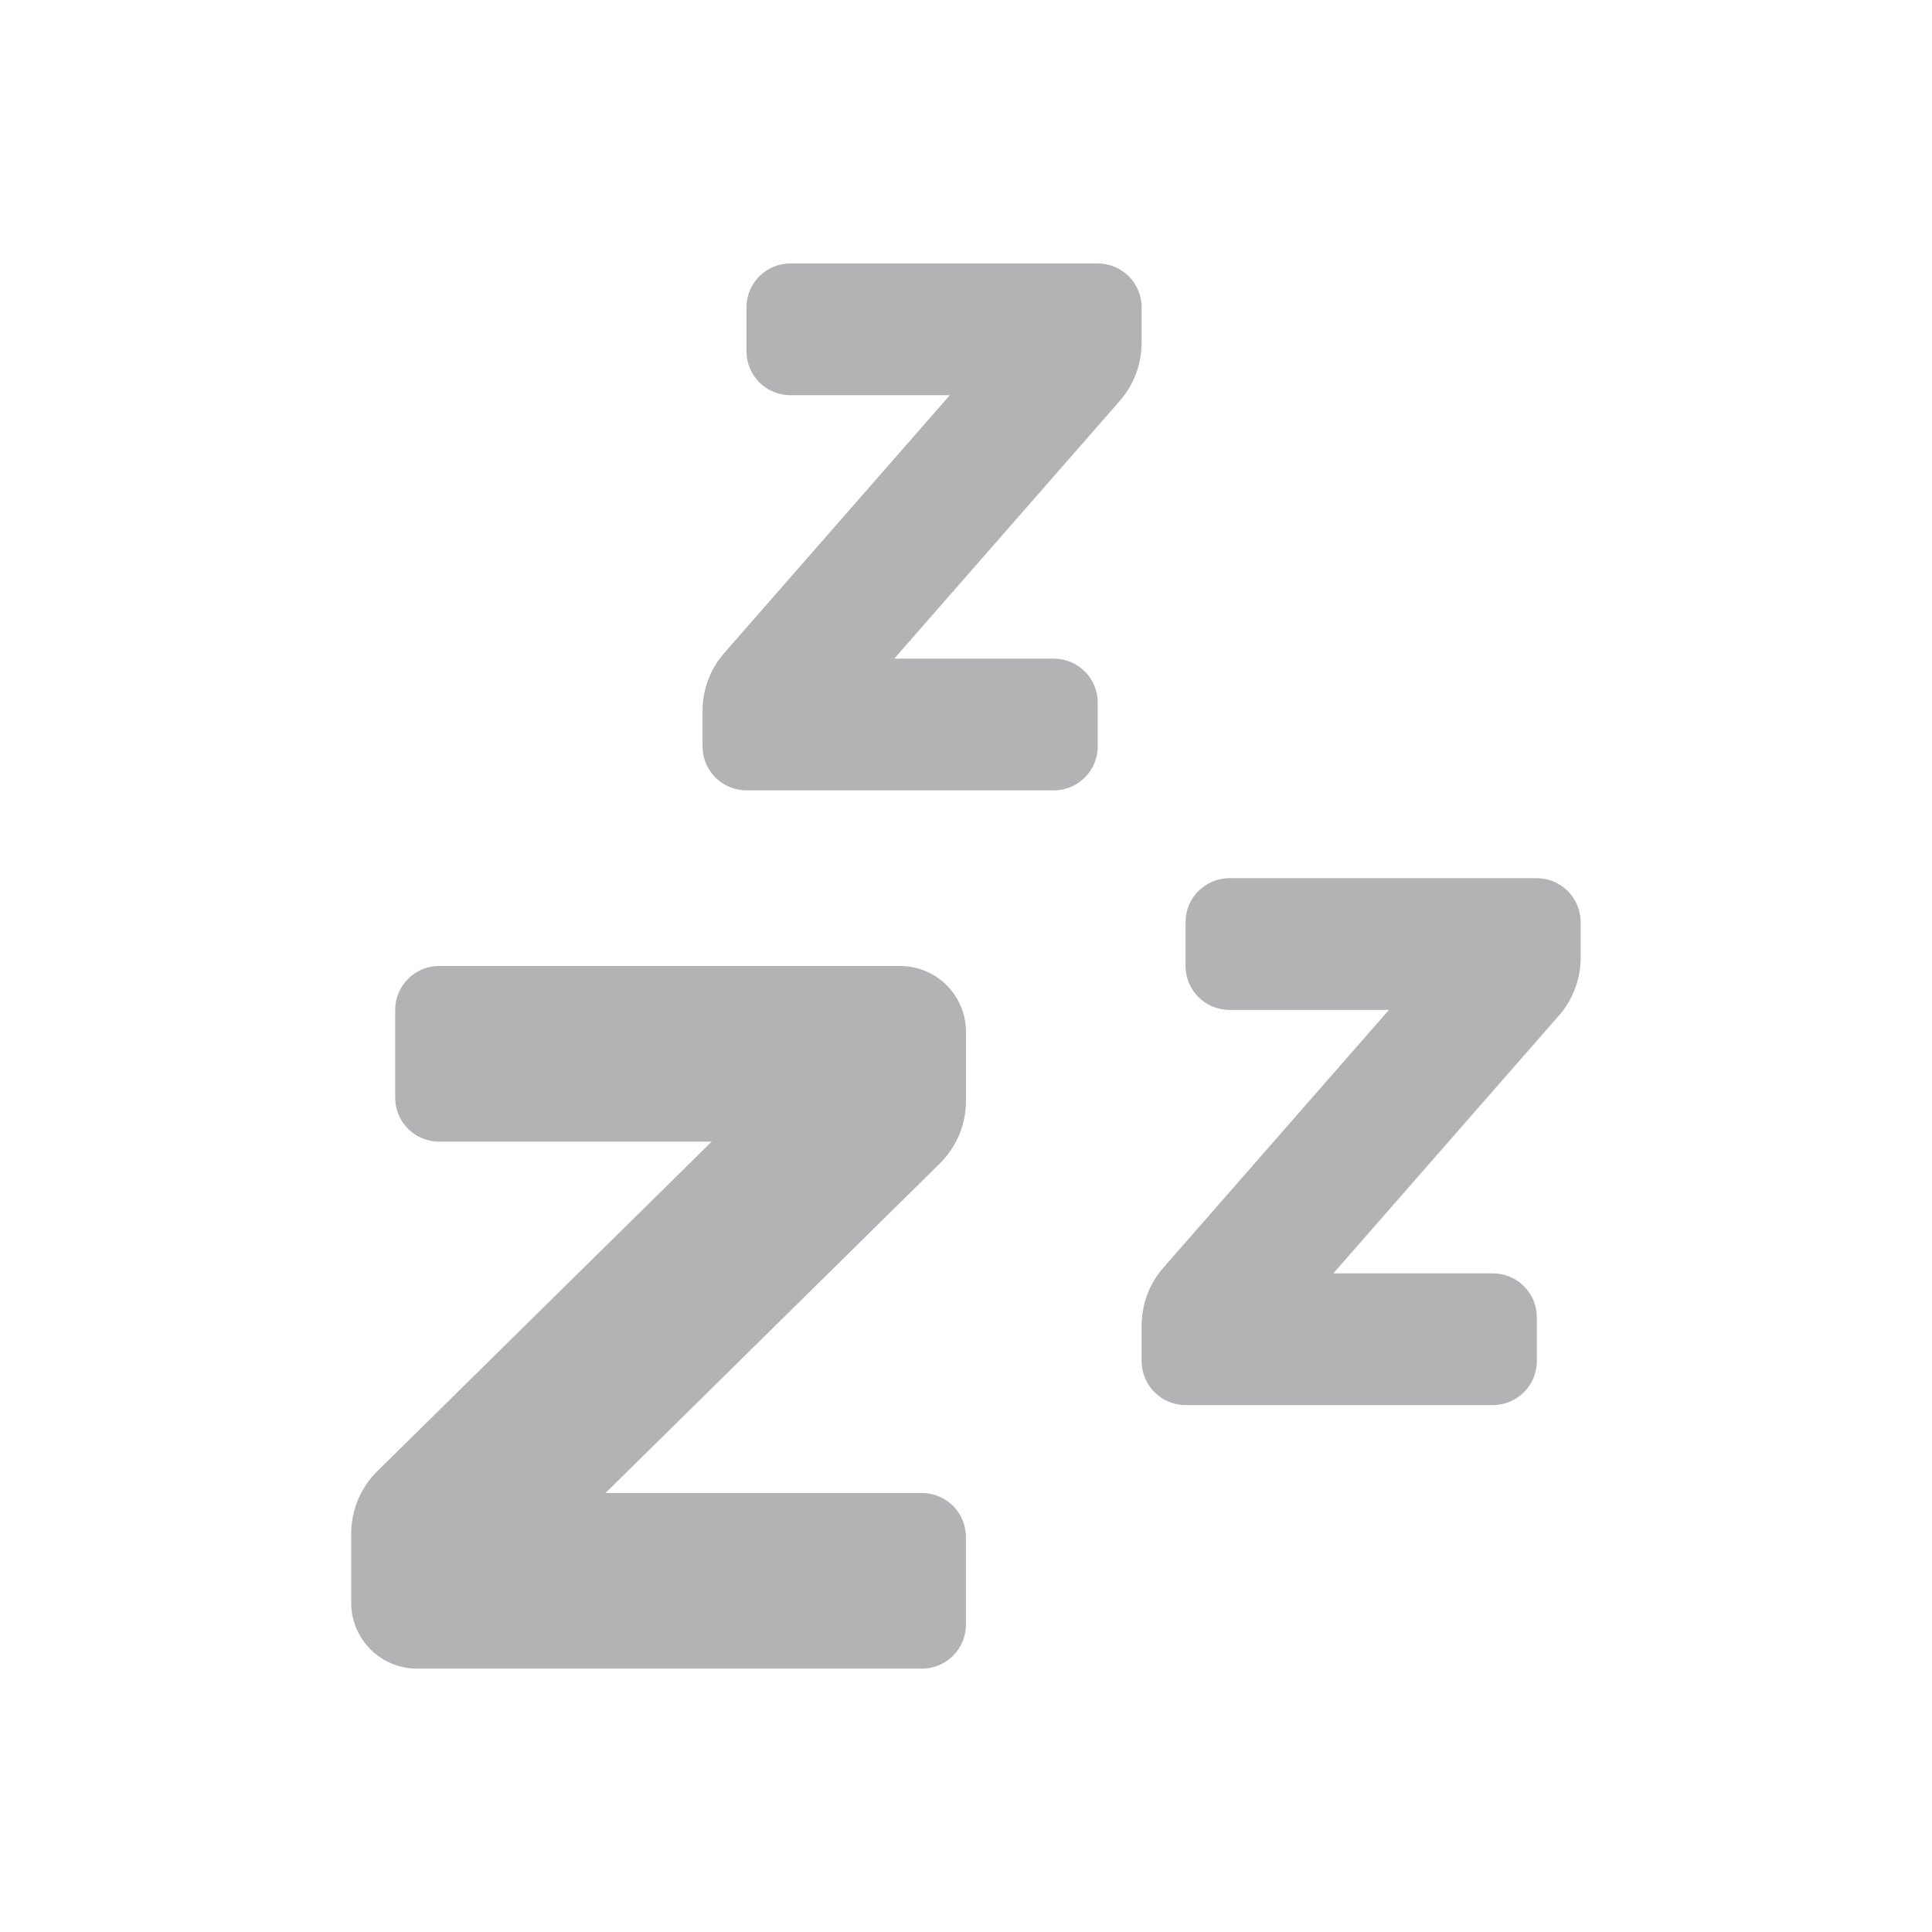
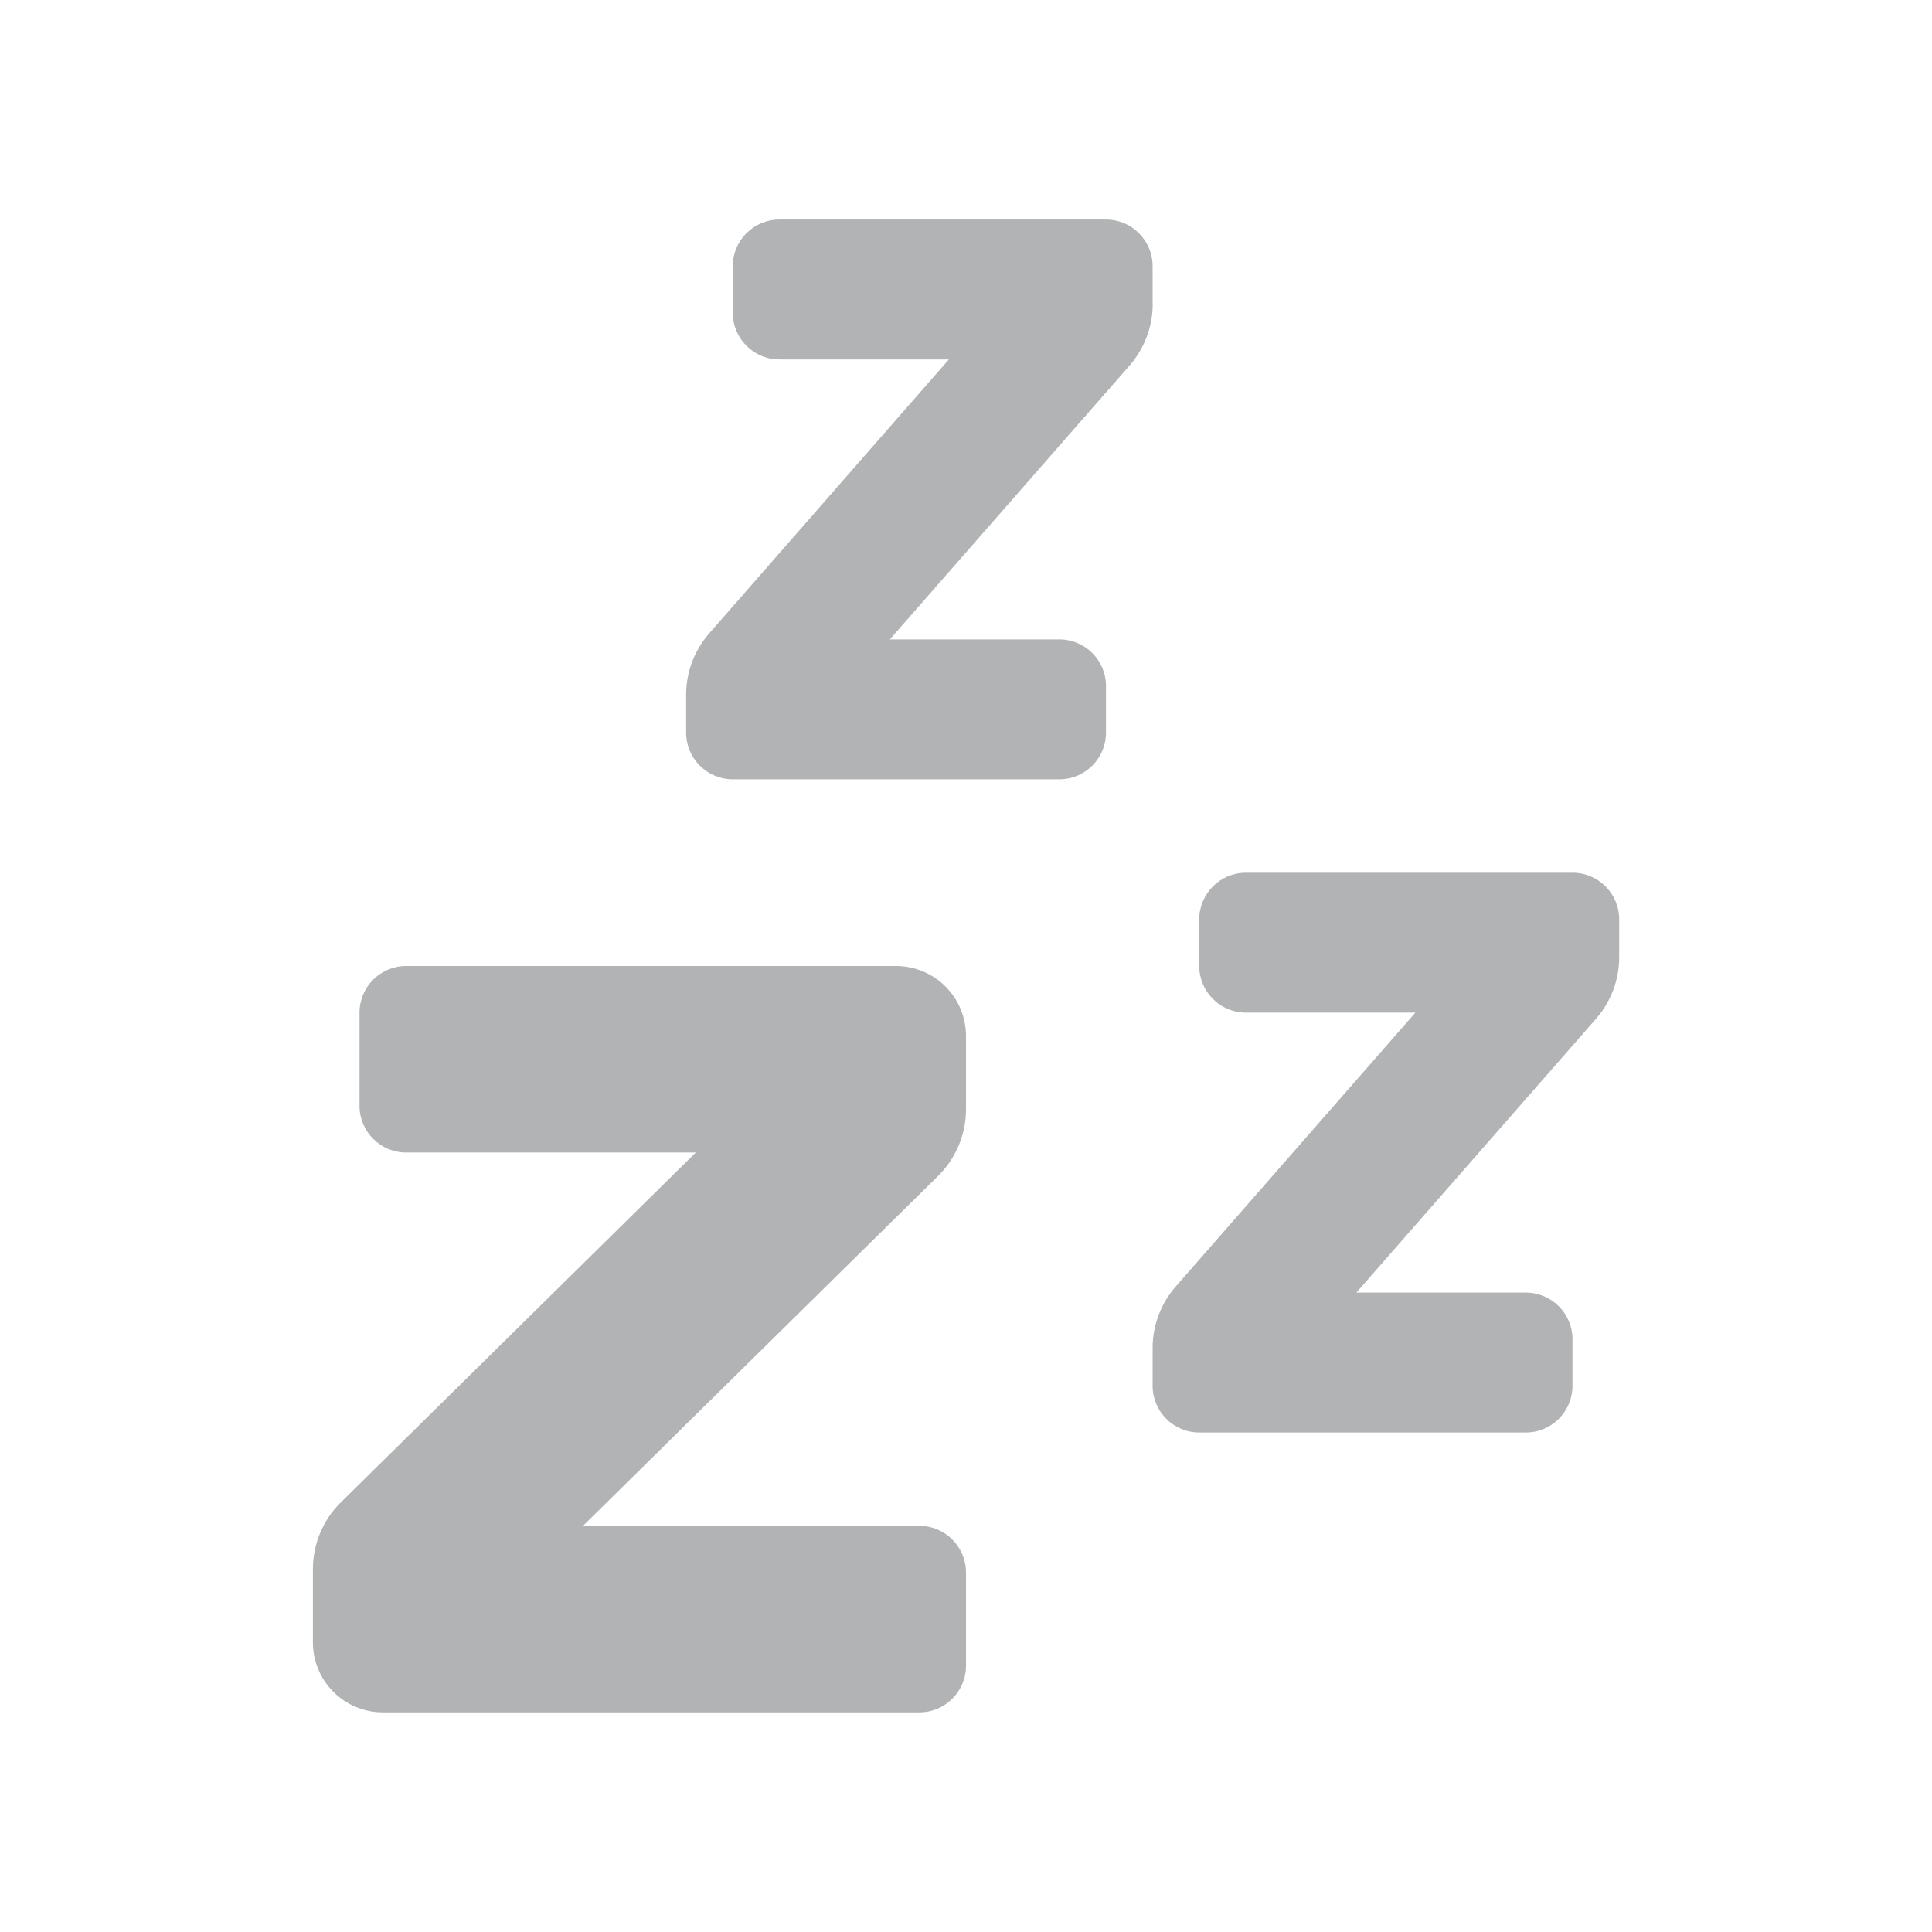
<svg xmlns="http://www.w3.org/2000/svg" width="22" height="22" style="isolation:isolate" version="1.1" viewBox="0 0 22 22">
  <defs>
-     <style id="current-color-scheme" type="text/css">
-       .ColorScheme-Text {
+     <style id="current-color-scheme" type="text/css">.ColorScheme-Text {
        color: #232629;
-       }
-     </style>
+       }</style>
  </defs>
-   <path class="ColorScheme-Text" d="m13 3.906v-0.406c0-0.276-0.224-0.5-0.5-0.5h-3.5c-0.276 0-0.5 0.224-0.5 0.5v0.5c0 0.276 0.224 0.5 0.5 0.5h1.816l-2.569 2.936c-0.16 0.182-0.247 0.416-0.247 0.658v0.406c0 0.276 0.224 0.5 0.5 0.5h3.5c0.276 0 0.5-0.224 0.5-0.5v-0.5c0-0.276-0.224-0.5-0.5-0.5h-1.817l2.569-2.936c0.16-0.182 0.247-0.416 0.247-0.658zm-2.75 7.094h-5.25c-0.276 0-0.5 0.224-0.5 0.5v1c0 0.276 0.224 0.5 0.5 0.5h3.104l-3.807 3.752c-0.191 0.188-0.298 0.445-0.298 0.713v0.786c0 0.414 0.336 0.75 0.75 0.75h5.75c0.276 0 0.5-0.224 0.5-0.5v-1c0-0.276-0.224-0.5-0.5-0.5h-3.604l3.807-3.752c0.19-0.188 0.298-0.445 0.298-0.713v-0.786c0-0.414-0.336-0.75-0.75-0.75zm7.25-1h-3.5c-0.276 0-0.5 0.224-0.5 0.5v0.5c0 0.276 0.224 0.5 0.5 0.5h1.816l-2.569 2.936c-0.16 0.182-0.247 0.416-0.247 0.658v0.406c0 0.276 0.224 0.5 0.5 0.5h3.5c0.276 0 0.5-0.224 0.5-0.5v-0.5c0-0.276-0.224-0.5-0.5-0.5h-1.817l2.569-2.936c0.16-0.182 0.247-0.416 0.247-0.658v-0.406c0-0.276-0.224-0.5-0.5-0.5z" fill="currentColor" fill-opacity=".35" style="stroke-width:.125" />
+   <path class="ColorScheme-Text" d="m13.125 3.463v-0.432c0-0.293-0.238-0.531-0.531-0.531h-3.719c-0.293 0-0.531 0.238-0.531 0.531v0.531c0 0.293 0.238 0.531 0.531 0.531h1.93l-2.729 3.119c-0.169 0.194-0.263 0.442-0.263 0.699v0.432c0 0.293 0.238 0.531 0.531 0.531h3.719c0.293 0 0.531-0.238 0.531-0.531v-0.531c0-0.293-0.238-0.531-0.531-0.531h-1.93l2.73-3.119c0.169-0.194 0.263-0.442 0.263-0.699zm-2.922 7.537h-5.578c-0.293 0-0.531 0.238-0.531 0.531v1.062c0 0.293 0.238 0.531 0.531 0.531h3.298l-4.044 3.986c-0.202 0.2-0.316 0.473-0.316 0.757v0.835c0 0.44 0.357 0.797 0.797 0.797h6.109c0.293 0 0.531-0.238 0.531-0.531v-1.062c0-0.293-0.238-0.531-0.531-0.531h-3.83l4.045-3.986c0.202-0.2 0.316-0.473 0.316-0.757v-0.835c0-0.44-0.357-0.797-0.797-0.797zm7.703-1.062h-3.719c-0.293 0-0.531 0.238-0.531 0.531v0.531c0 0.293 0.238 0.531 0.531 0.531h1.93l-2.729 3.119c-0.169 0.194-0.263 0.442-0.263 0.699v0.432c0 0.293 0.238 0.531 0.531 0.531h3.719c0.293 0 0.531-0.238 0.531-0.531v-0.531c0-0.293-0.238-0.531-0.531-0.531h-1.93l2.73-3.119c0.169-0.194 0.263-0.442 0.263-0.699v-0.432c0-0.293-0.238-0.531-0.531-0.531z" fill="currentColor" fill-opacity=".35" style="stroke-width:.133" />
</svg>
